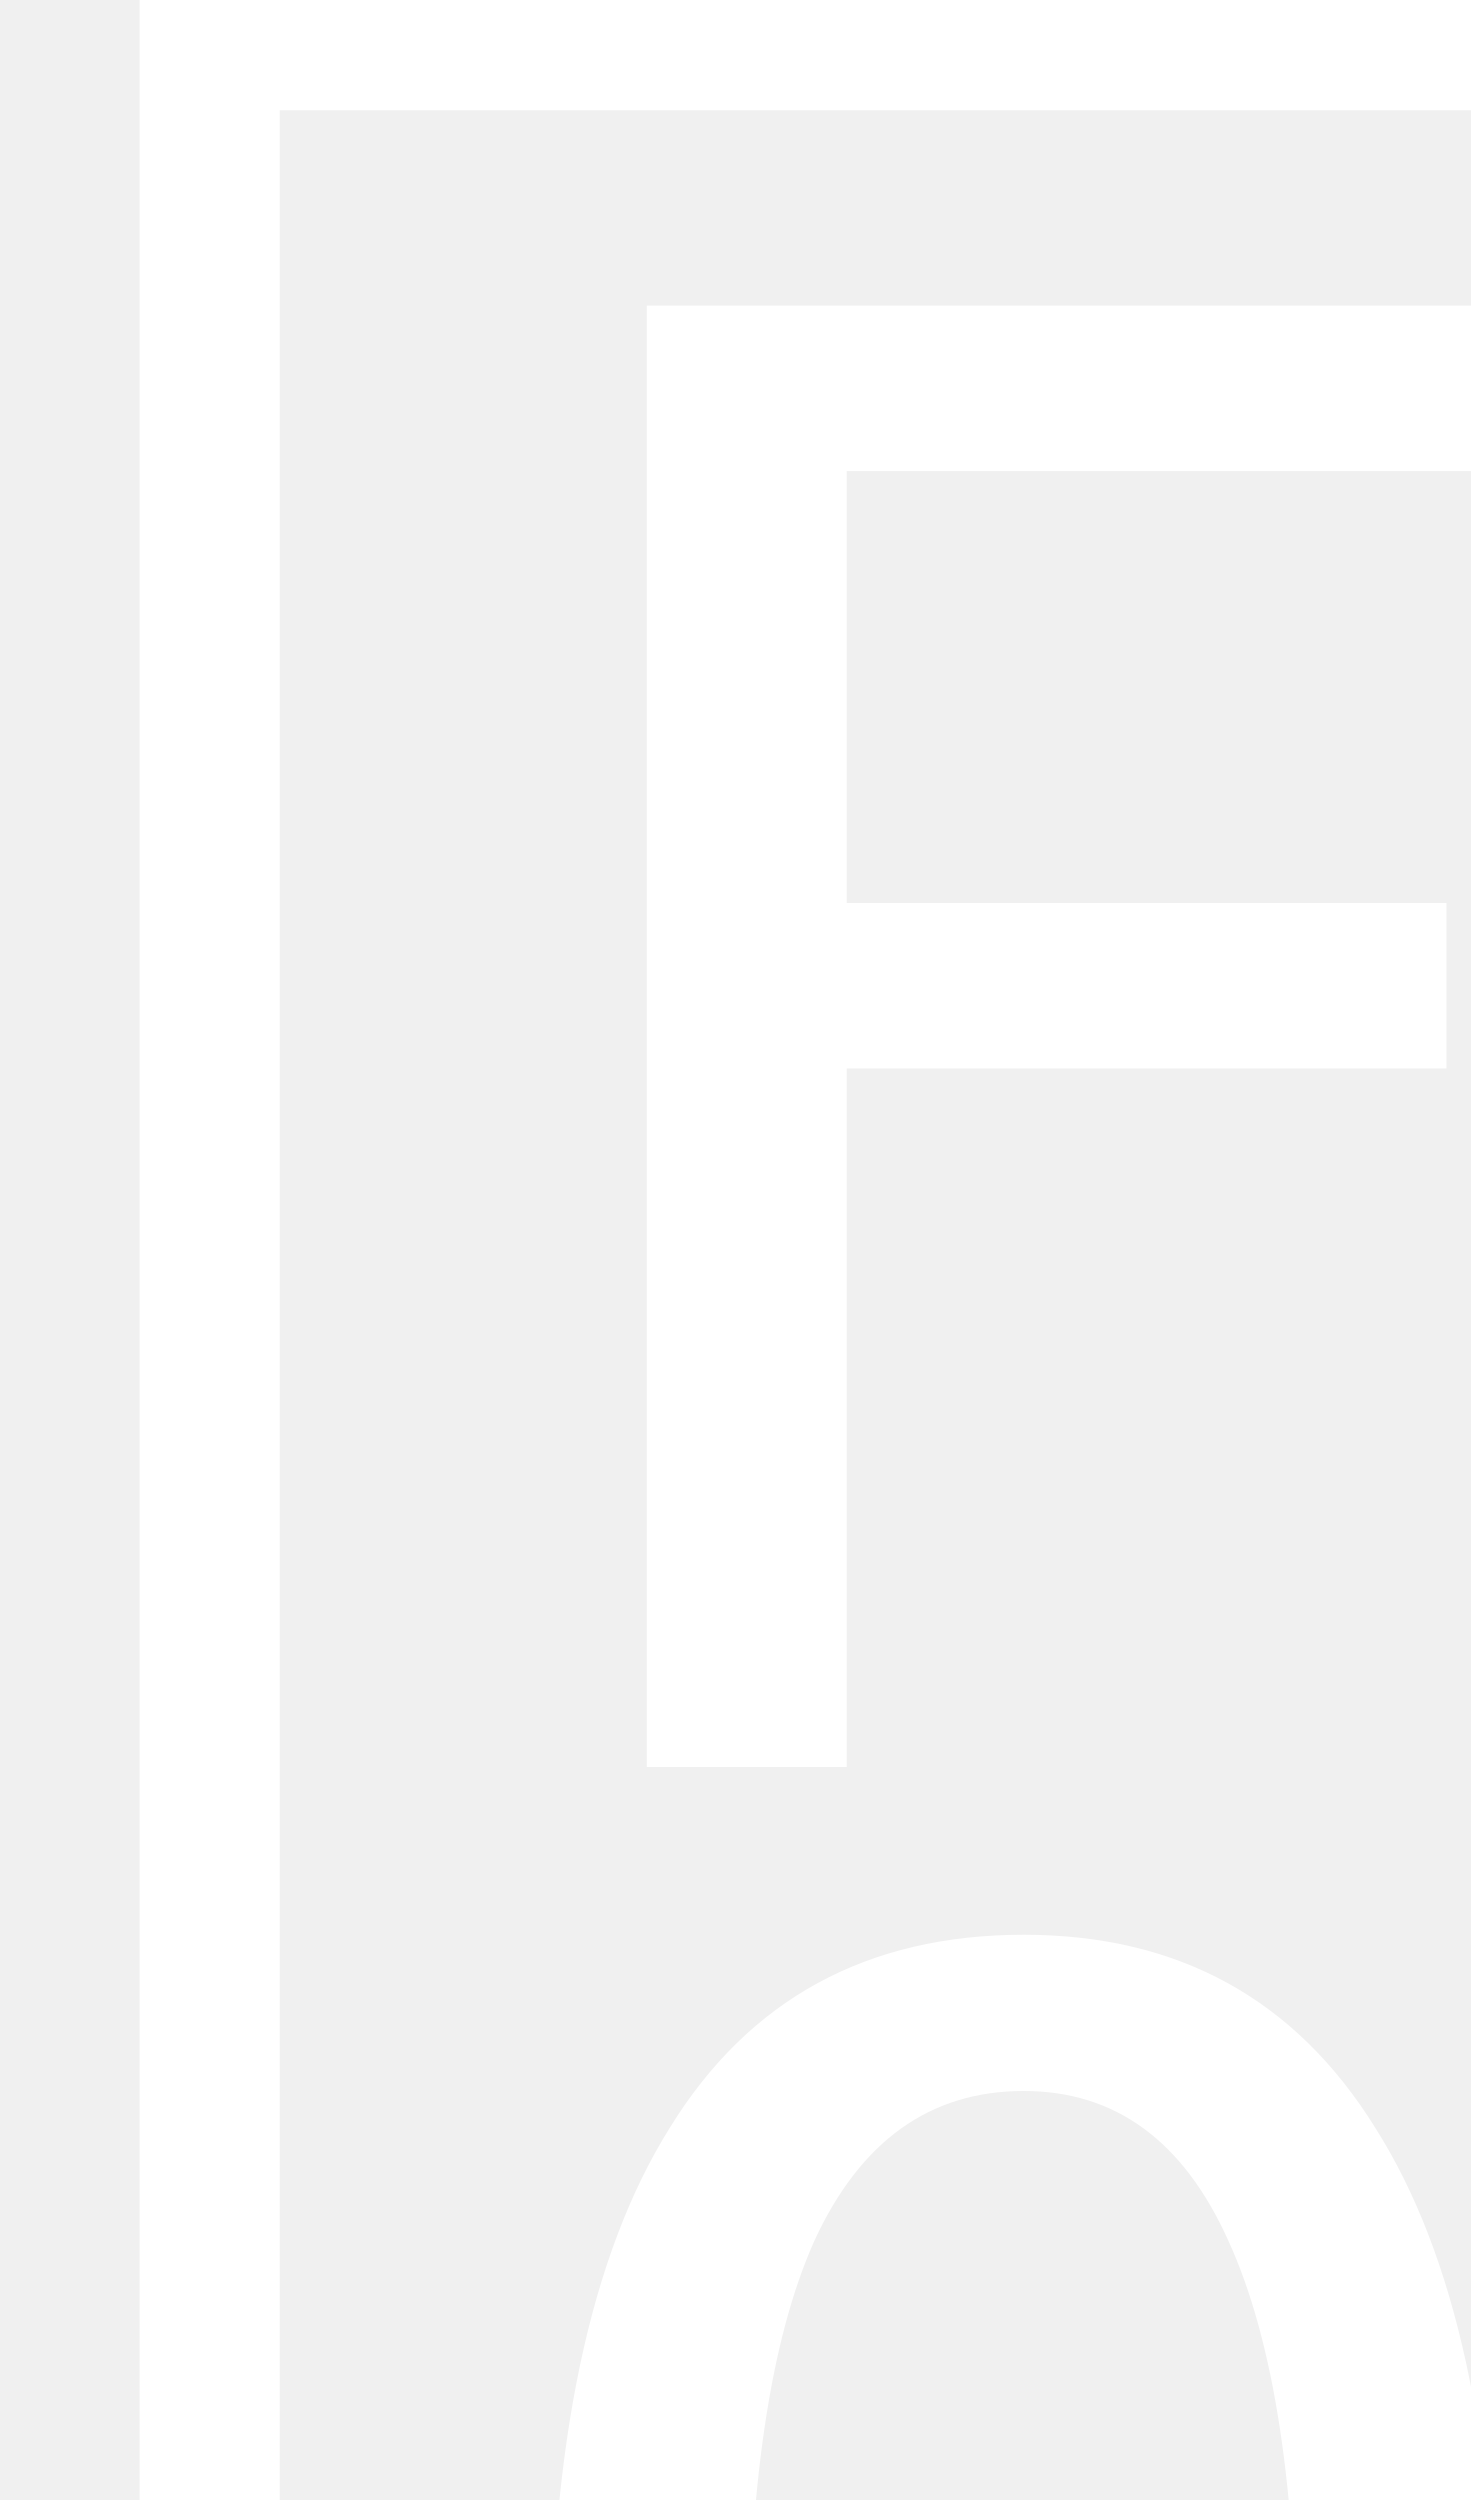
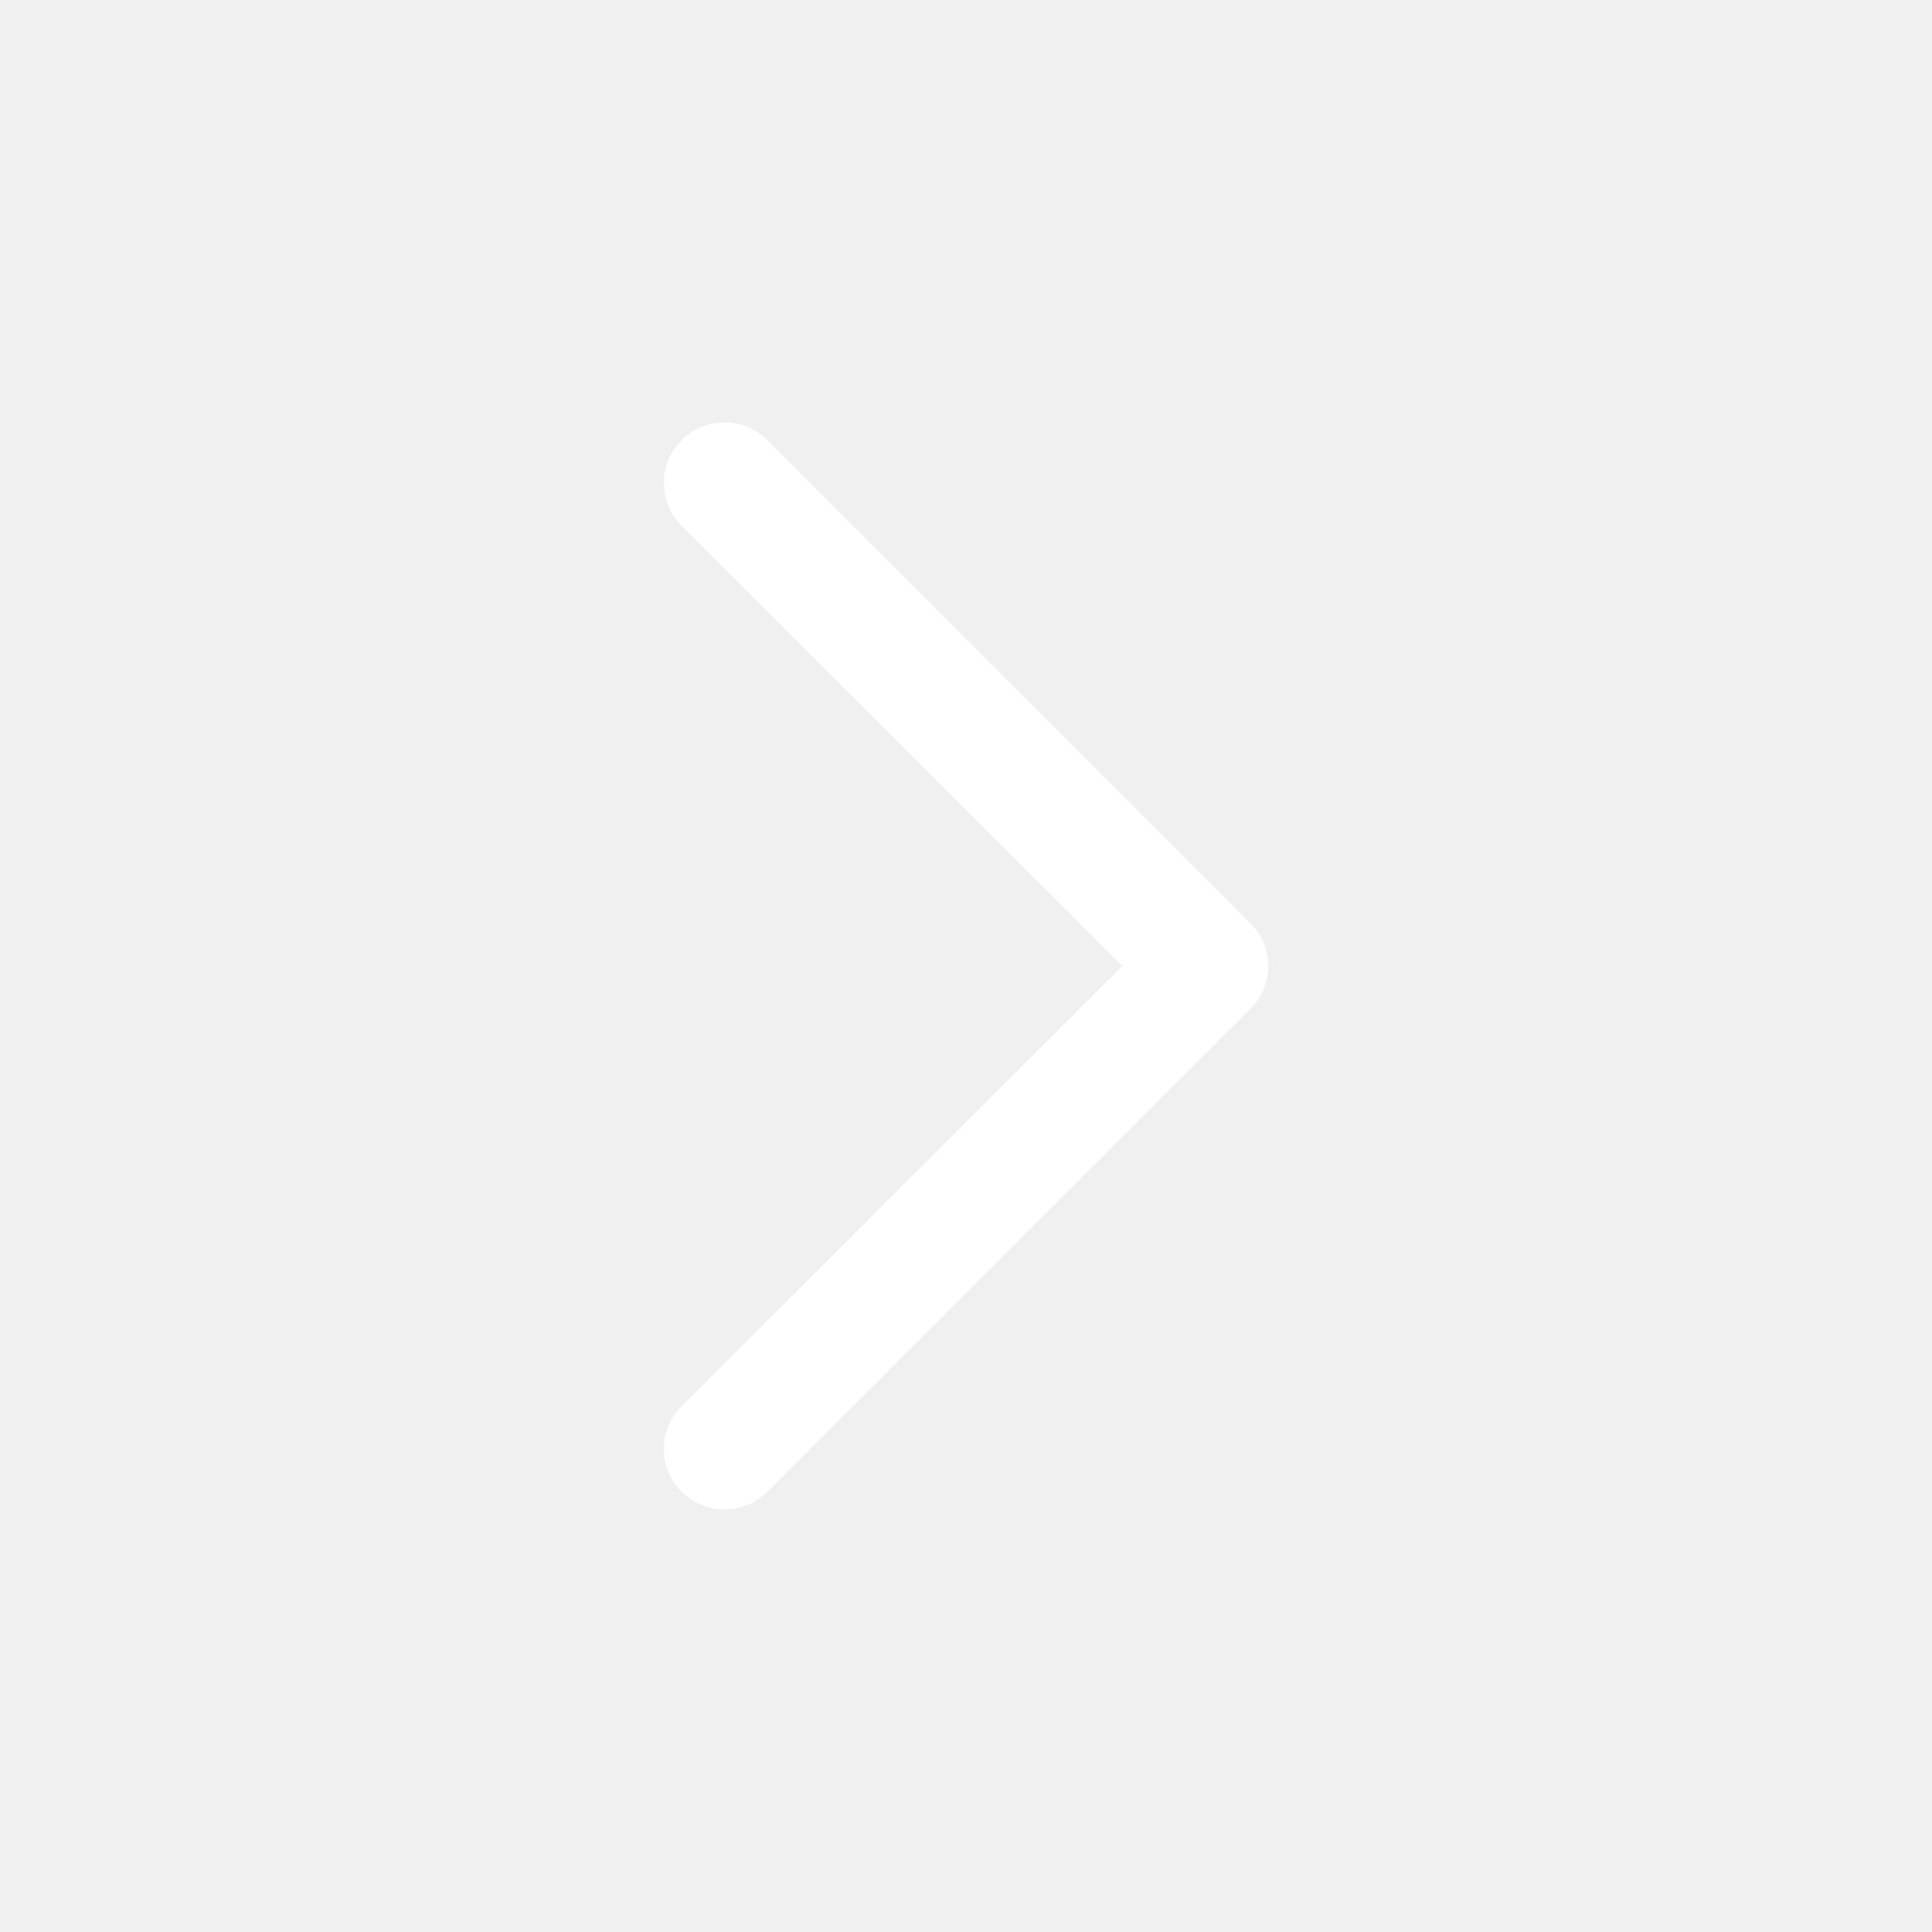
- <svg xmlns="http://www.w3.org/2000/svg" width="10" height="17" viewBox="0 0 10 17">
-   <g>
-     <g>
-       <g>
-         <text dominant-baseline="text-before-edge" style="line-height:24px" fill="#fff" font-family="'FontAwesome','FontAwesome'" font-size="30" font-style="none" font-weight="400">
-           <tspan style="font-kerning:normal"></tspan>
-         </text>
-       </g>
-     </g>
+ <svg xmlns="http://www.w3.org/2000/svg" viewBox="0 0 32 32" color="white" fill="white">
+   <defs>
+     <style>.cls-1{fill:none;}</style>
+   </defs>
+   <g data-name="Layer 2" id="Layer_2">
+     <path d="M12,25a1,1,0,0,1-.71-.29,1,1,0,0,1,0-1.42L18.59,16l-7.3-7.29a1,1,0,1,1,1.42-1.42l8,8a1,1,0,0,1,0,1.42l-8,8A1,1,0,0,1,12,25Z" />
+   </g>
+   <g id="frame">
+     <rect class="cls-1" height="17" width="10" />
  </g>
</svg>
